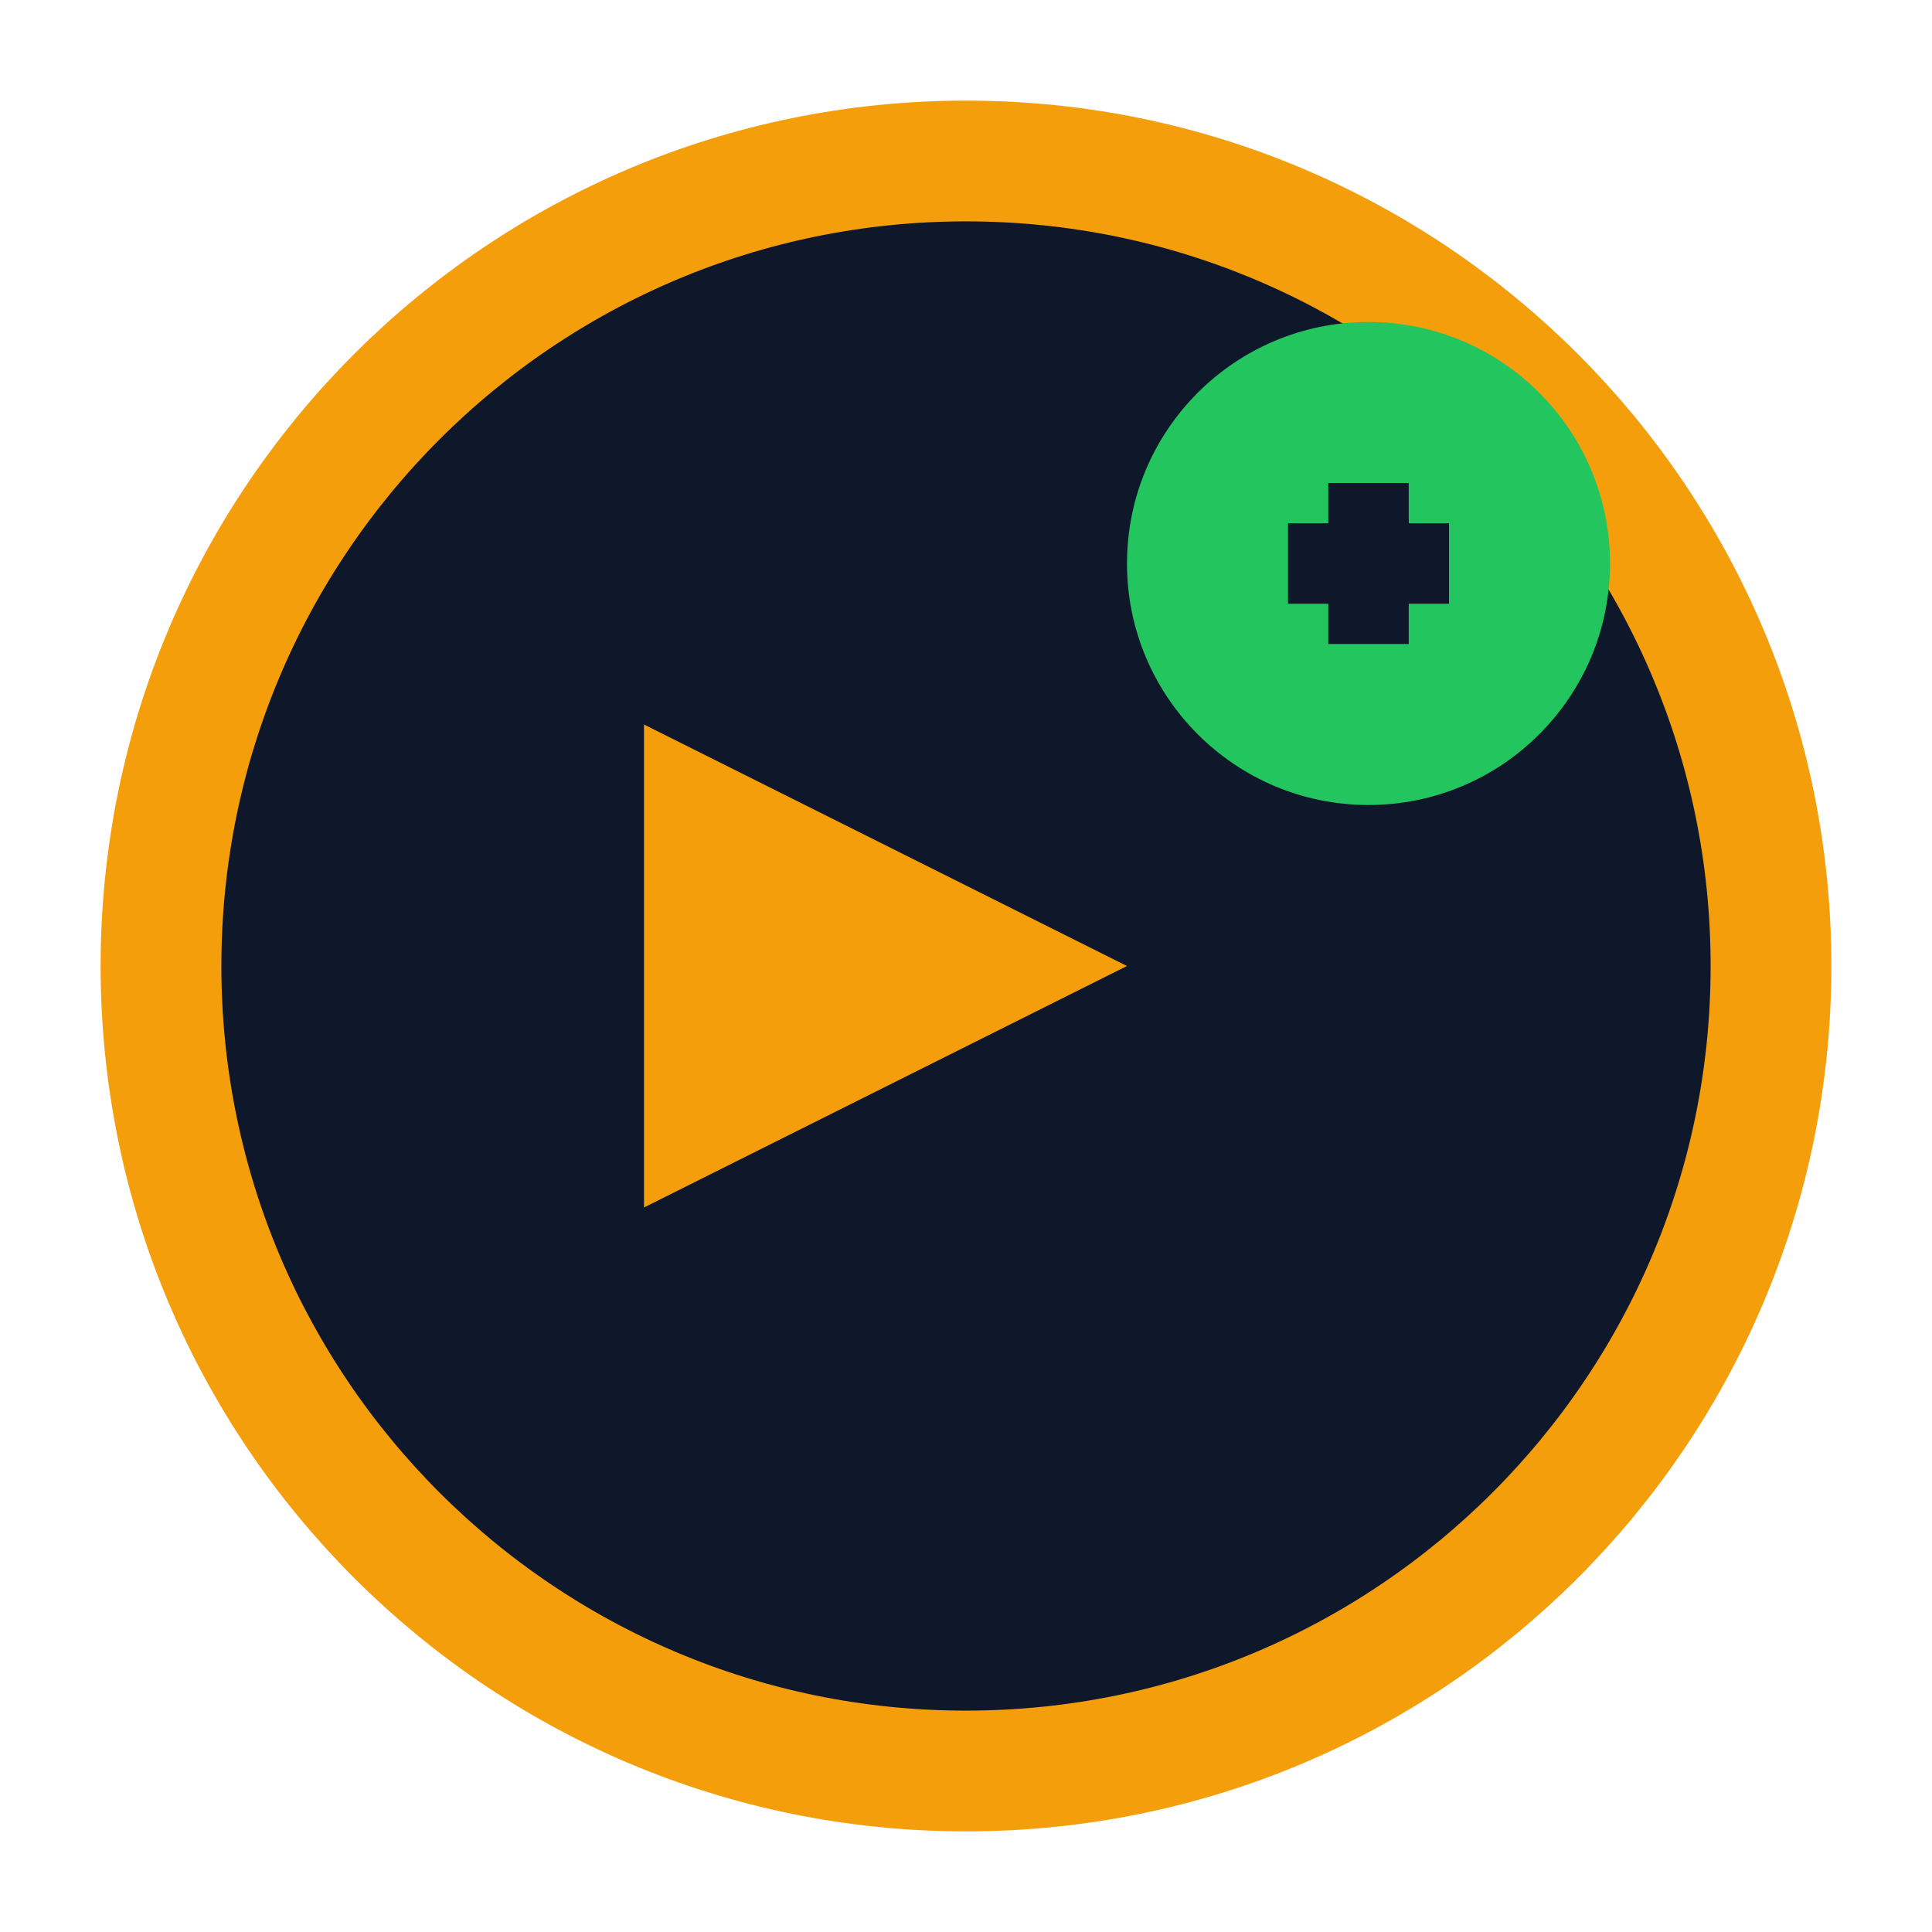
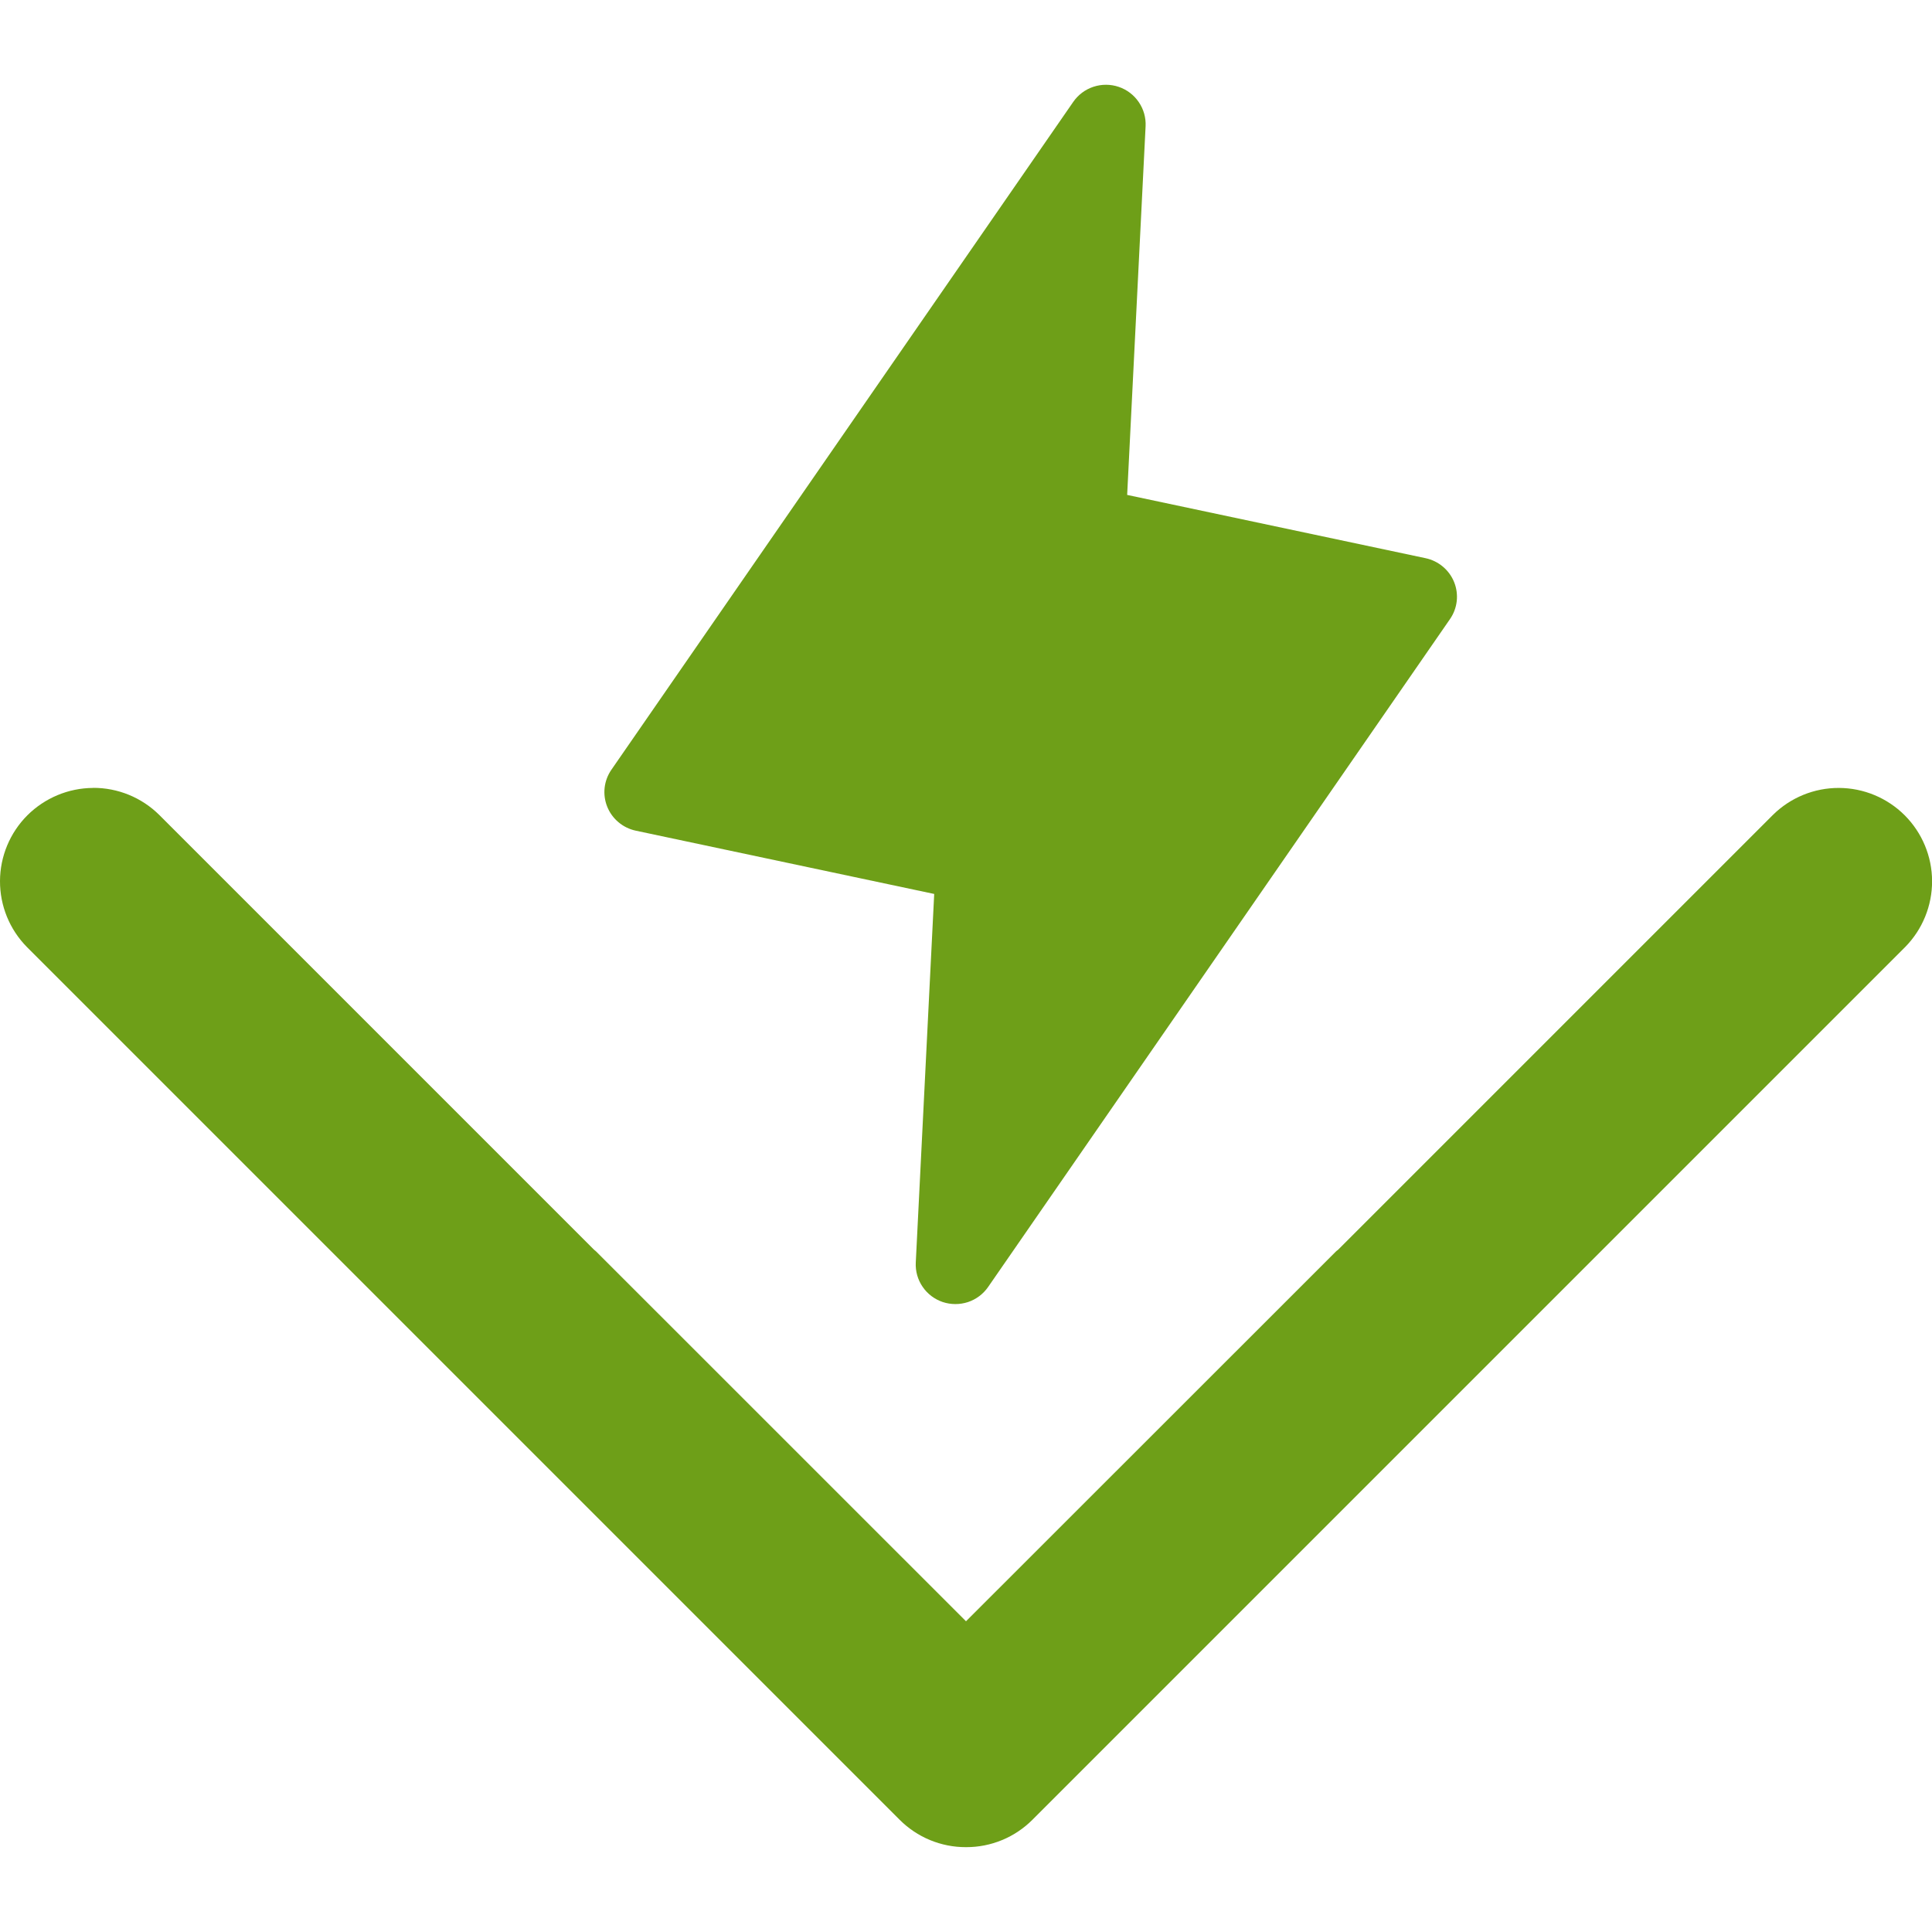
- <svg xmlns="http://www.w3.org/2000/svg" viewBox="0 0 24 24" fill="none" role="img" aria-label="Demo deterministe">
-   <circle cx="12" cy="12" r="10" fill="#0f172a" stroke="#f59e0b" stroke-width="1.5" />
-   <path fill="#f59e0b" d="M8 15V9l6 3-6 3z" />
-   <circle cx="17" cy="7" r="3" fill="#22c55e" />
-   <path stroke="#0f172a" stroke-width="1" d="M17 6v2M16 7h2" />
+ <svg xmlns="http://www.w3.org/2000/svg" role="img" viewBox="0 0 24 24">
+   <path fill="#6E9F18" d="M13.74 1.053a.495.495 0 0 0-.157.025.493.493 0 0 0-.251.188L7.595 9.562a.489.489 0 0 0-.084.223.488.488 0 0 0 .032.236.489.489 0 0 0 .14.193.493.493 0 0 0 .215.105l3.707.786-.229 4.58a.488.488 0 0 0 .085.3.492.492 0 0 0 .249.189c.102.034.212.034.314.001a.494.494 0 0 0 .251-.188l5.737-8.296a.488.488 0 0 0 .084-.223c.009-.08-.002-.161-.032-.236a.488.488 0 0 0-.14-.193.493.493 0 0 0-.215-.105l-3.707-.786.229-4.58a.488.488 0 0 0-.085-.3.491.491 0 0 0-.249-.189.494.494 0 0 0-.157-.026zM1.157 9.788c-.306.001-.6.124-.817.34a1.161 1.161 0 0 0-.34.816 1.162 1.162 0 0 0 .334.82l10.842 10.842a1.158 1.158 0 0 0 .377.252 1.158 1.158 0 0 0 .445.088c.001 0 .002-0.0.003-0.0.001 0 .001 0.0.002 0a1.158 1.158 0 0 0 .445-.088 1.157 1.157 0 0 0 .377-.252l10.842-10.842a1.163 1.163 0 0 0 .334-.82c-.001-.306-.124-.6-.34-.816a1.162 1.162 0 0 0-.817-.34 1.161 1.161 0 0 0-.819.334l-5.401 5.401c-.008.007-.017.013-.025.02L12 20.14l-4.598-4.597c-.007-.007-.017-.012-.024-.02l-5.402-5.402a1.162 1.162 0 0 0-.82-.334Z" />
</svg>
